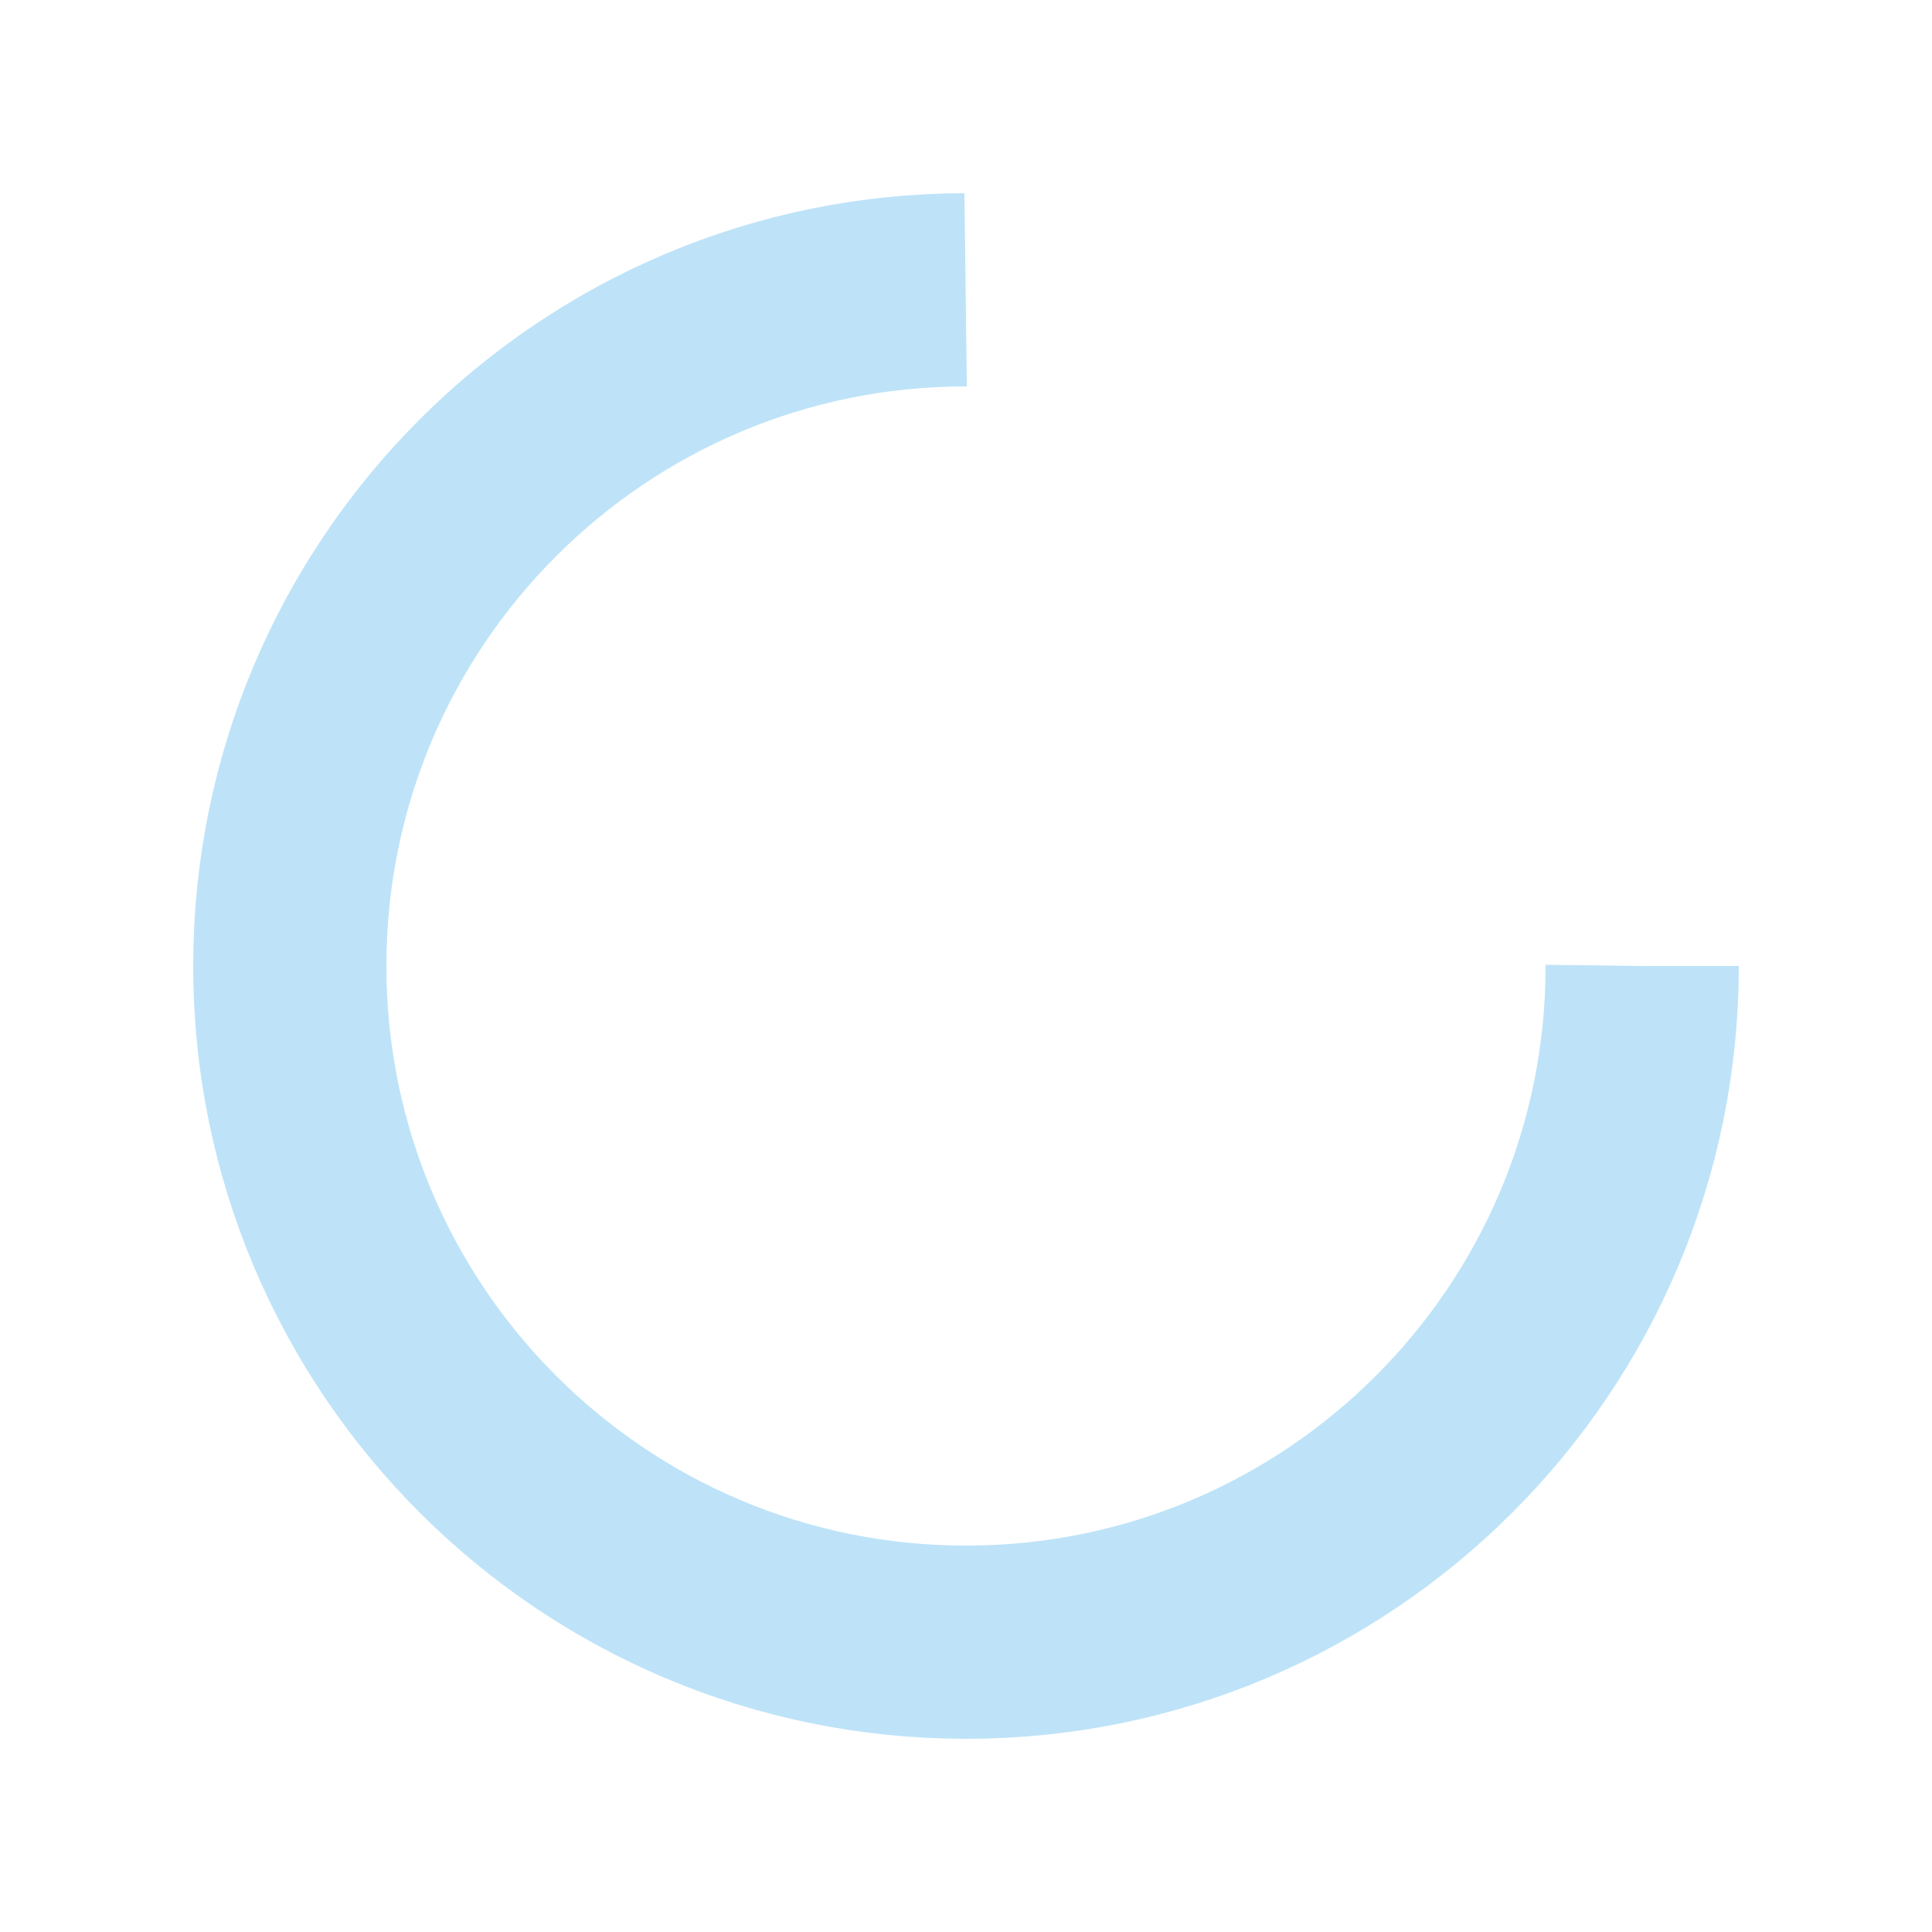
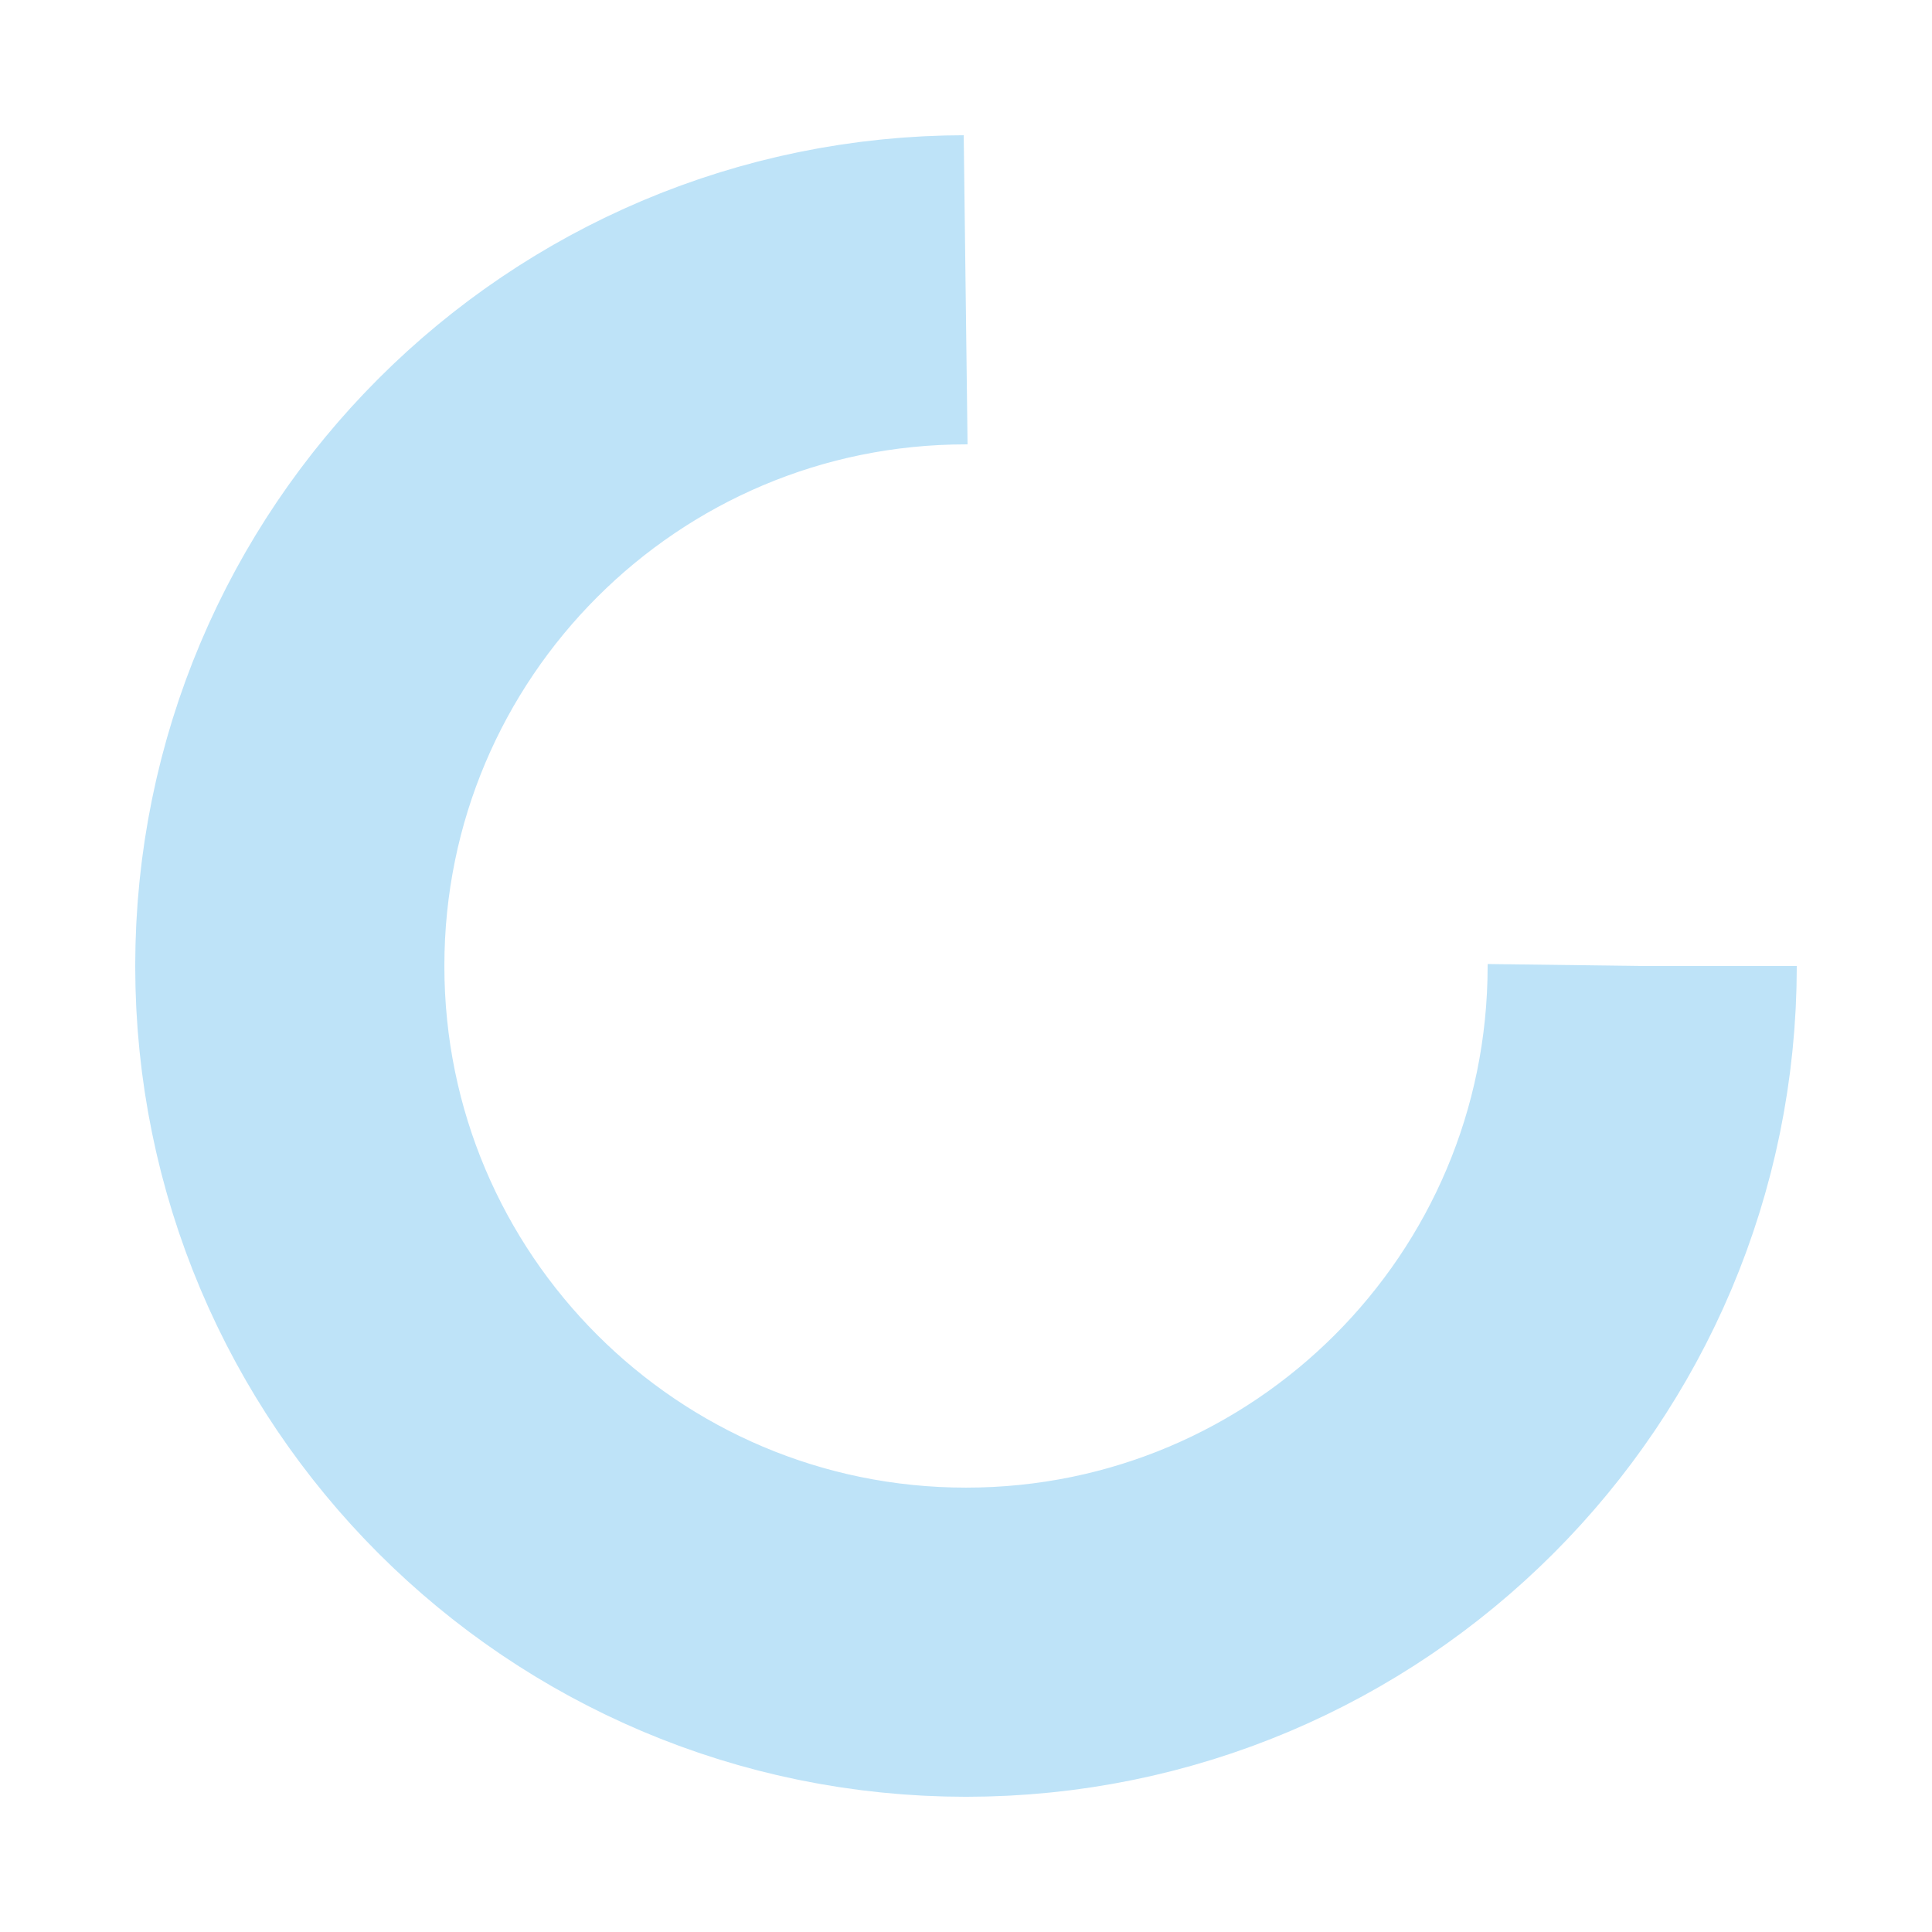
<svg xmlns="http://www.w3.org/2000/svg" style="margin: auto; background: none; display: block; shape-rendering: auto;" width="200px" height="200px" viewBox="0 0 100 100" preserveAspectRatio="xMidYMid">
-   <circle cx="50" cy="50" fill="none" stroke="#bee3f8" stroke-width="10" r="35" stroke-dasharray="164.934 56.978">
-     <animateTransform attributeName="transform" type="rotate" repeatCount="indefinite" dur="1s" values="0 50 50;360 50 50" keyTimes="0;1" />
+   <circle cx="50" cy="50" fill="none" stroke="#bee3f8" stroke-width="16" r="35" stroke-dasharray="164.934 56.978">
+     <animateTransform attributeName="transform" type="rotate" repeatCount="indefinite" dur="1.5s" values="0 50 50;360 50 50" keyTimes="0;1" />
  </circle>
</svg>
